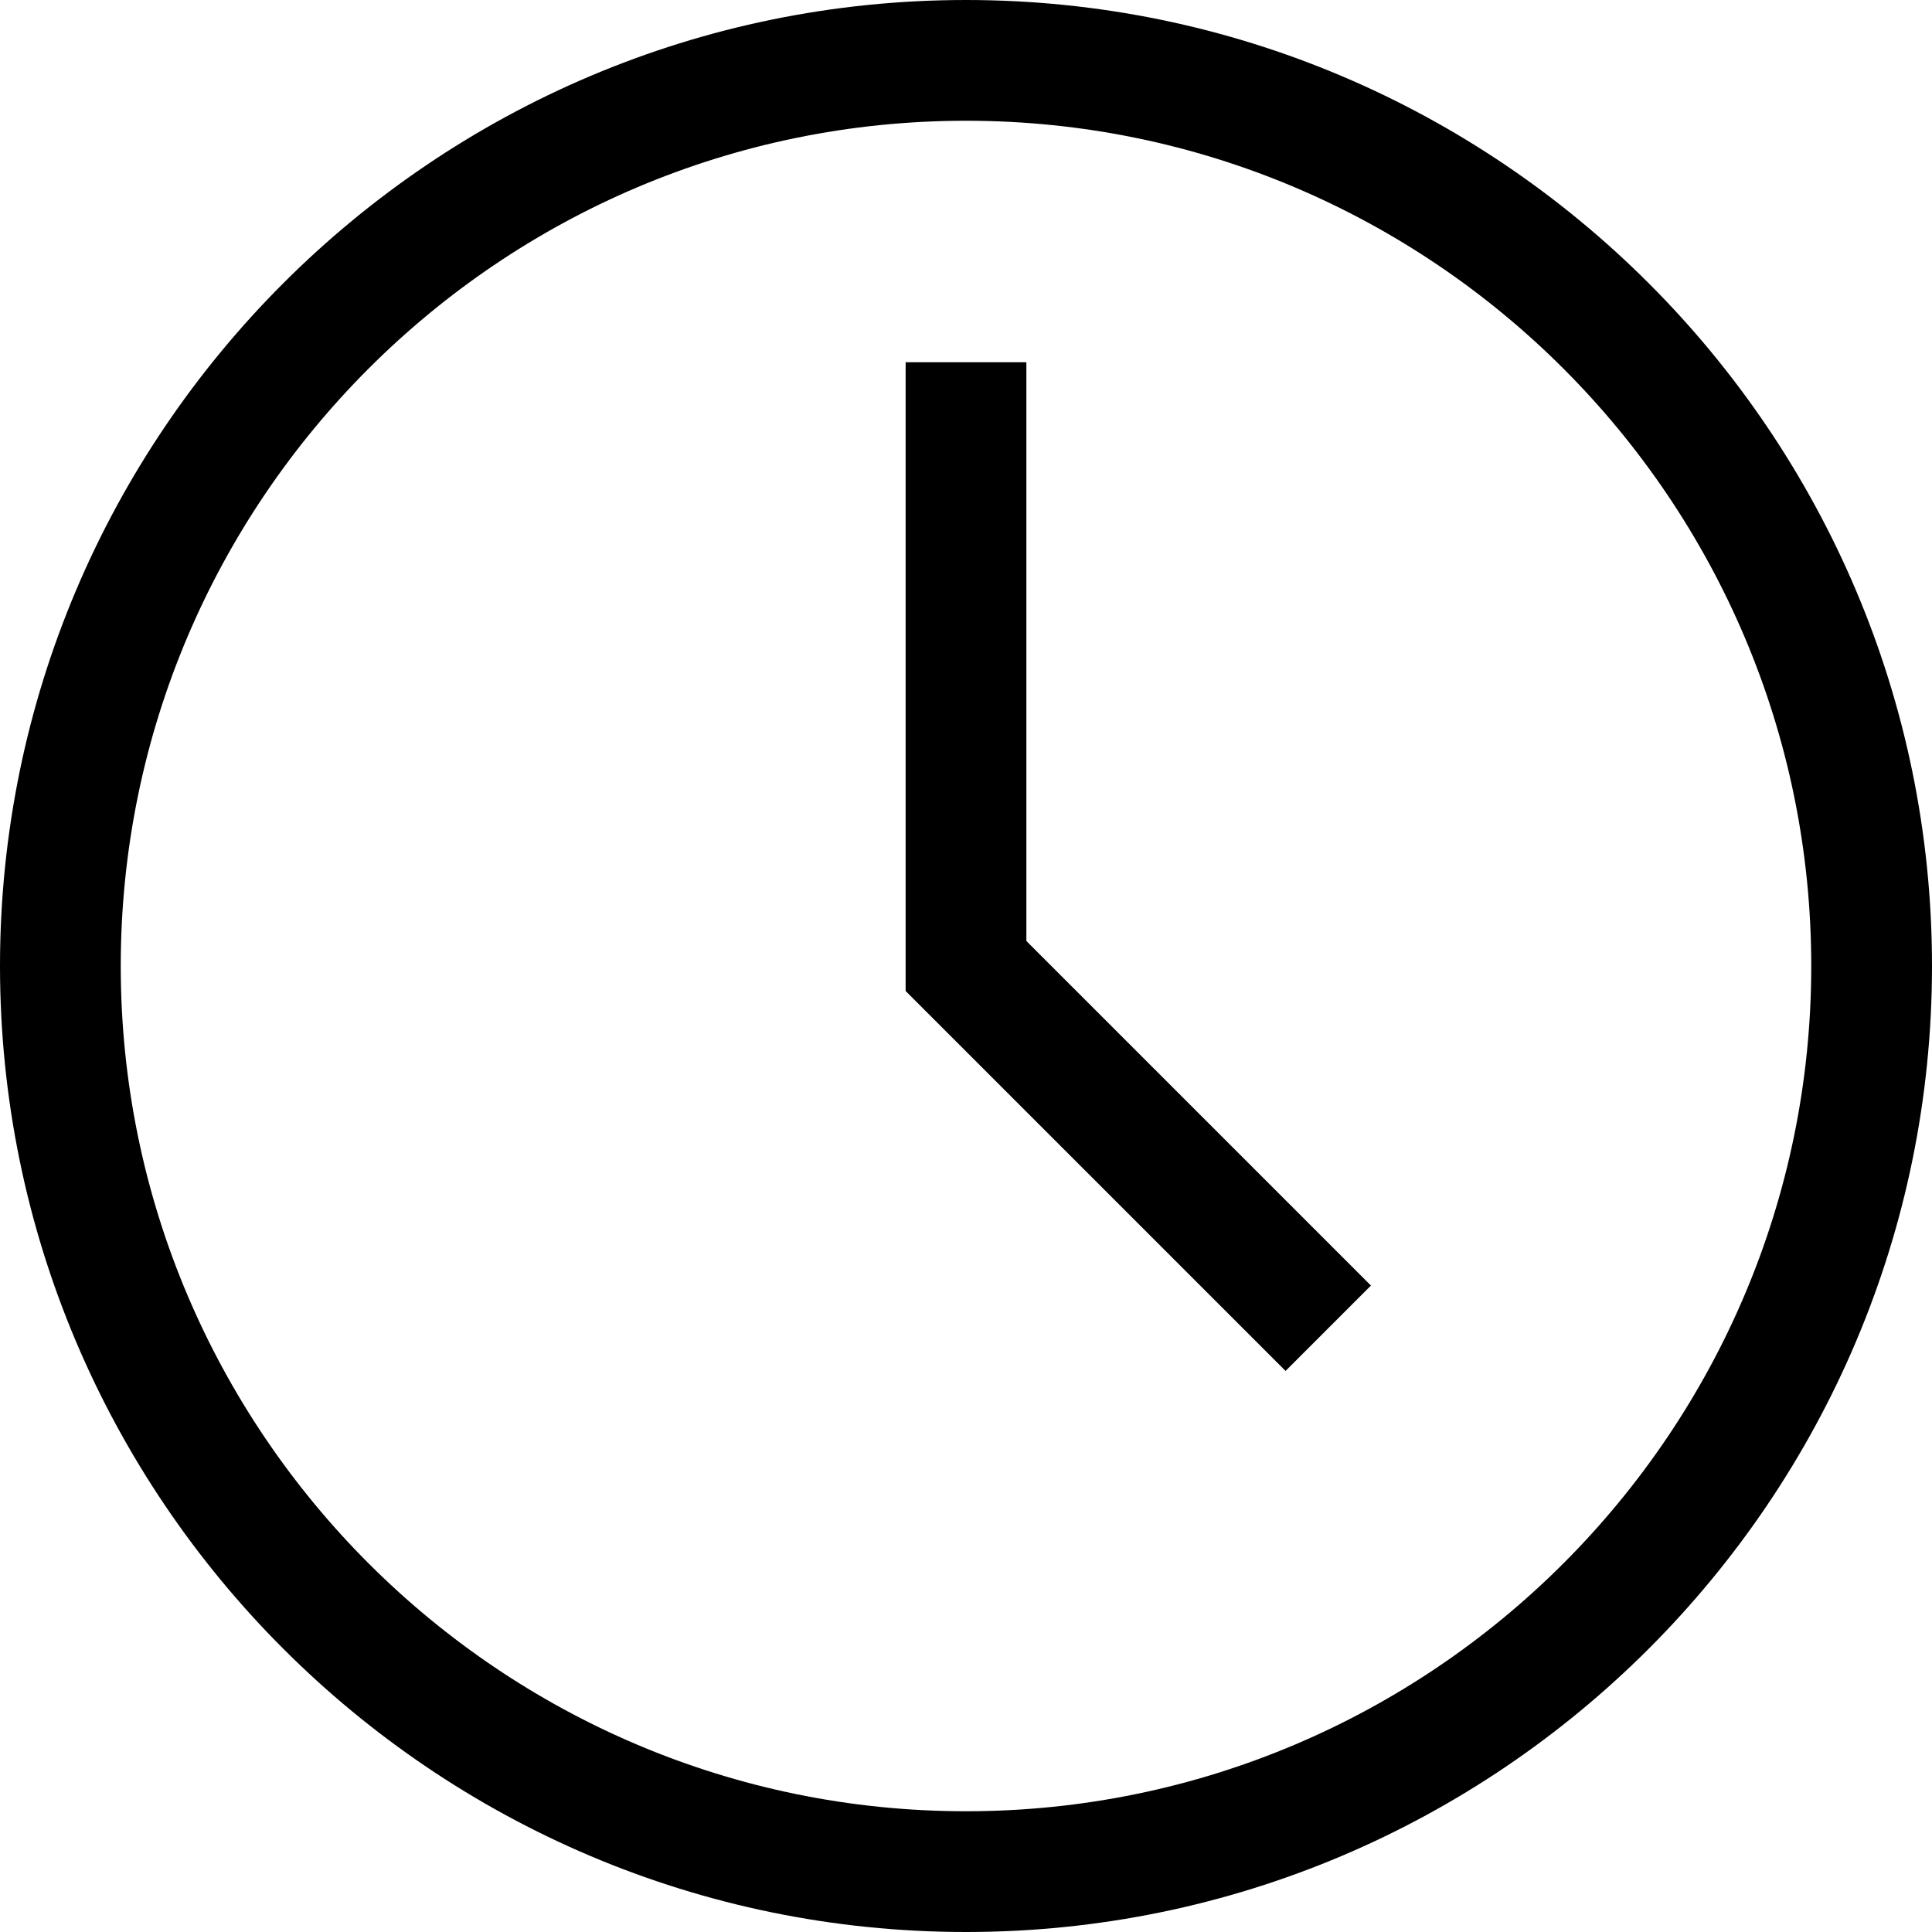
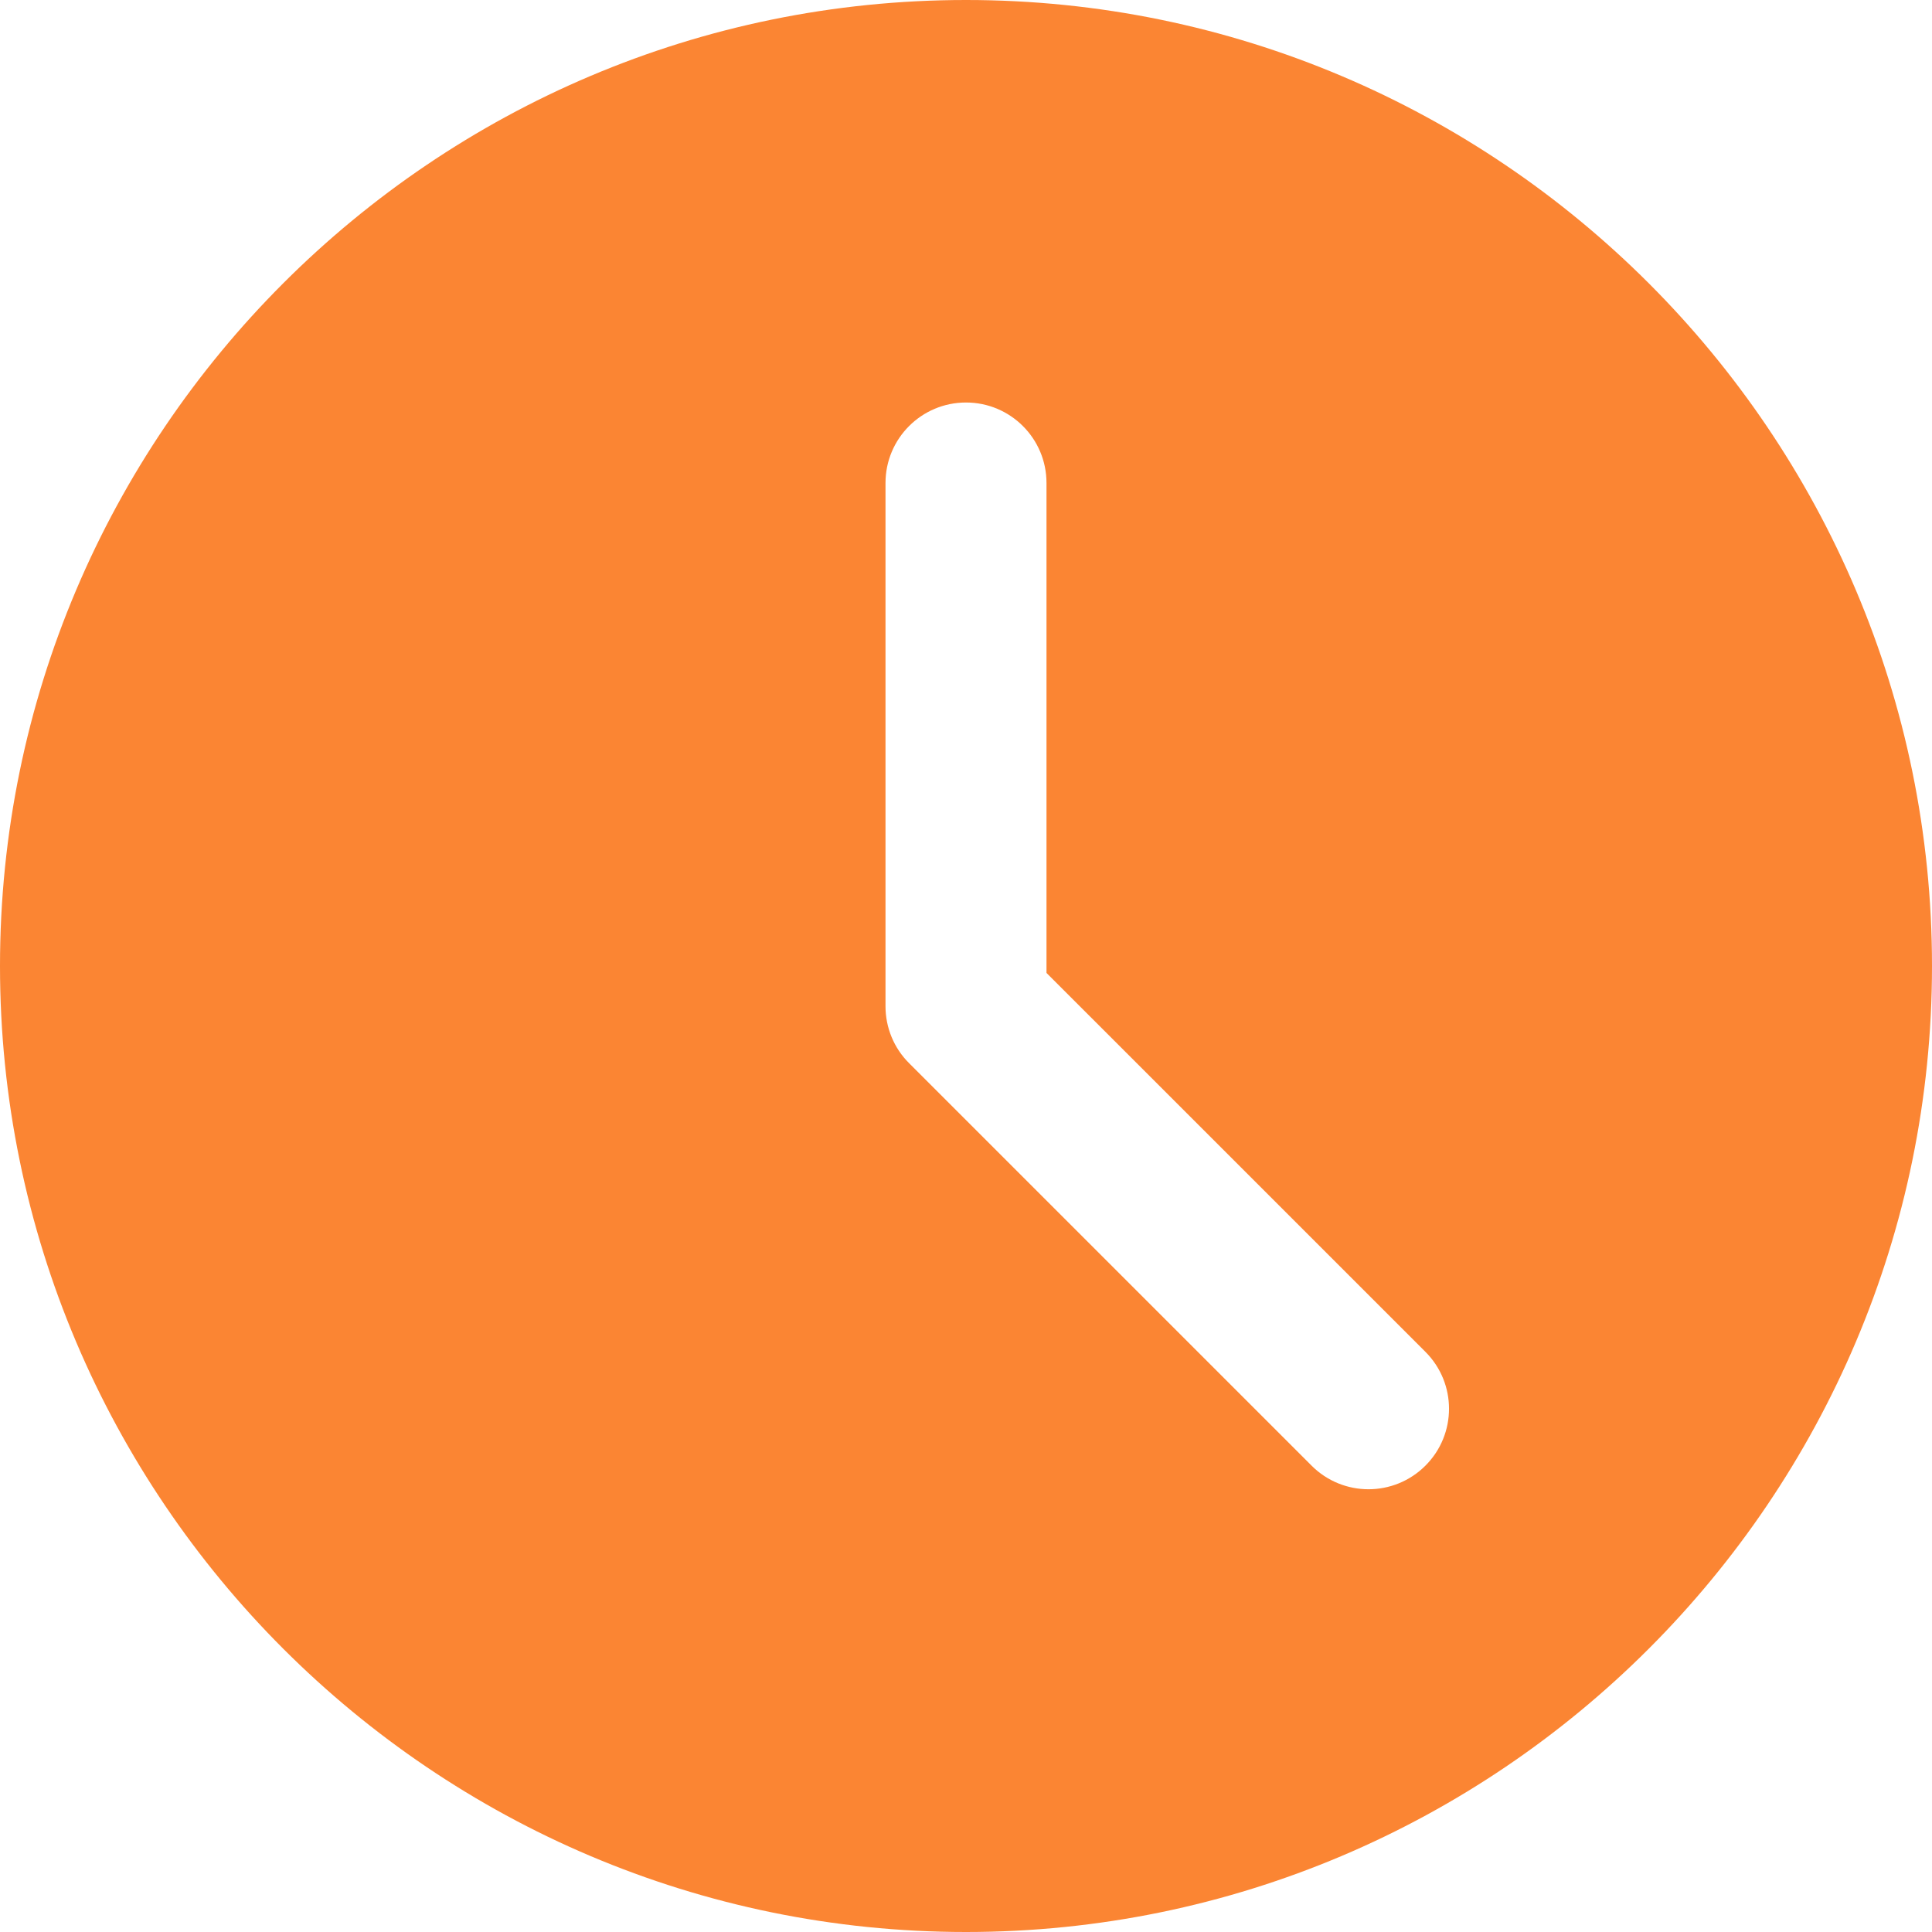
- <svg xmlns="http://www.w3.org/2000/svg" height="512" viewBox="0 0 443.294 443.294" width="512">
-   <path d="m221.647 0c-122.214 0-221.647 99.433-221.647 221.647s99.433 221.647 221.647 221.647 221.647-99.433 221.647-221.647-99.433-221.647-221.647-221.647zm0 415.588c-106.941 0-193.941-87-193.941-193.941s87-193.941 193.941-193.941 193.941 87 193.941 193.941-87 193.941-193.941 193.941z" />
-   <path d="m235.5 83.118h-27.706v144.265l87.176 87.176 19.589-19.589-79.059-79.059z" />
+ <svg xmlns="http://www.w3.org/2000/svg" height="25" viewBox="0 0 512 512" width="25">
+   <path fill="#fb8533" d="m256 0c-141.164 0-256 114.836-256 256s114.836 256 256 256 256-114.836 256-256-114.836-256-256-256zm121.75 388.414c-4.16 4.16-9.621 6.254-15.082 6.254-5.461 0-10.926-2.094-15.082-6.254l-106.668-106.664c-4.012-3.988-6.25-9.41-6.25-15.082v-138.668c0-11.797 9.555-21.332 21.332-21.332s21.332 9.535 21.332 21.332v129.836l100.418 100.414c8.34 8.344 8.34 21.824 0 30.164zm0 0" />
</svg>
